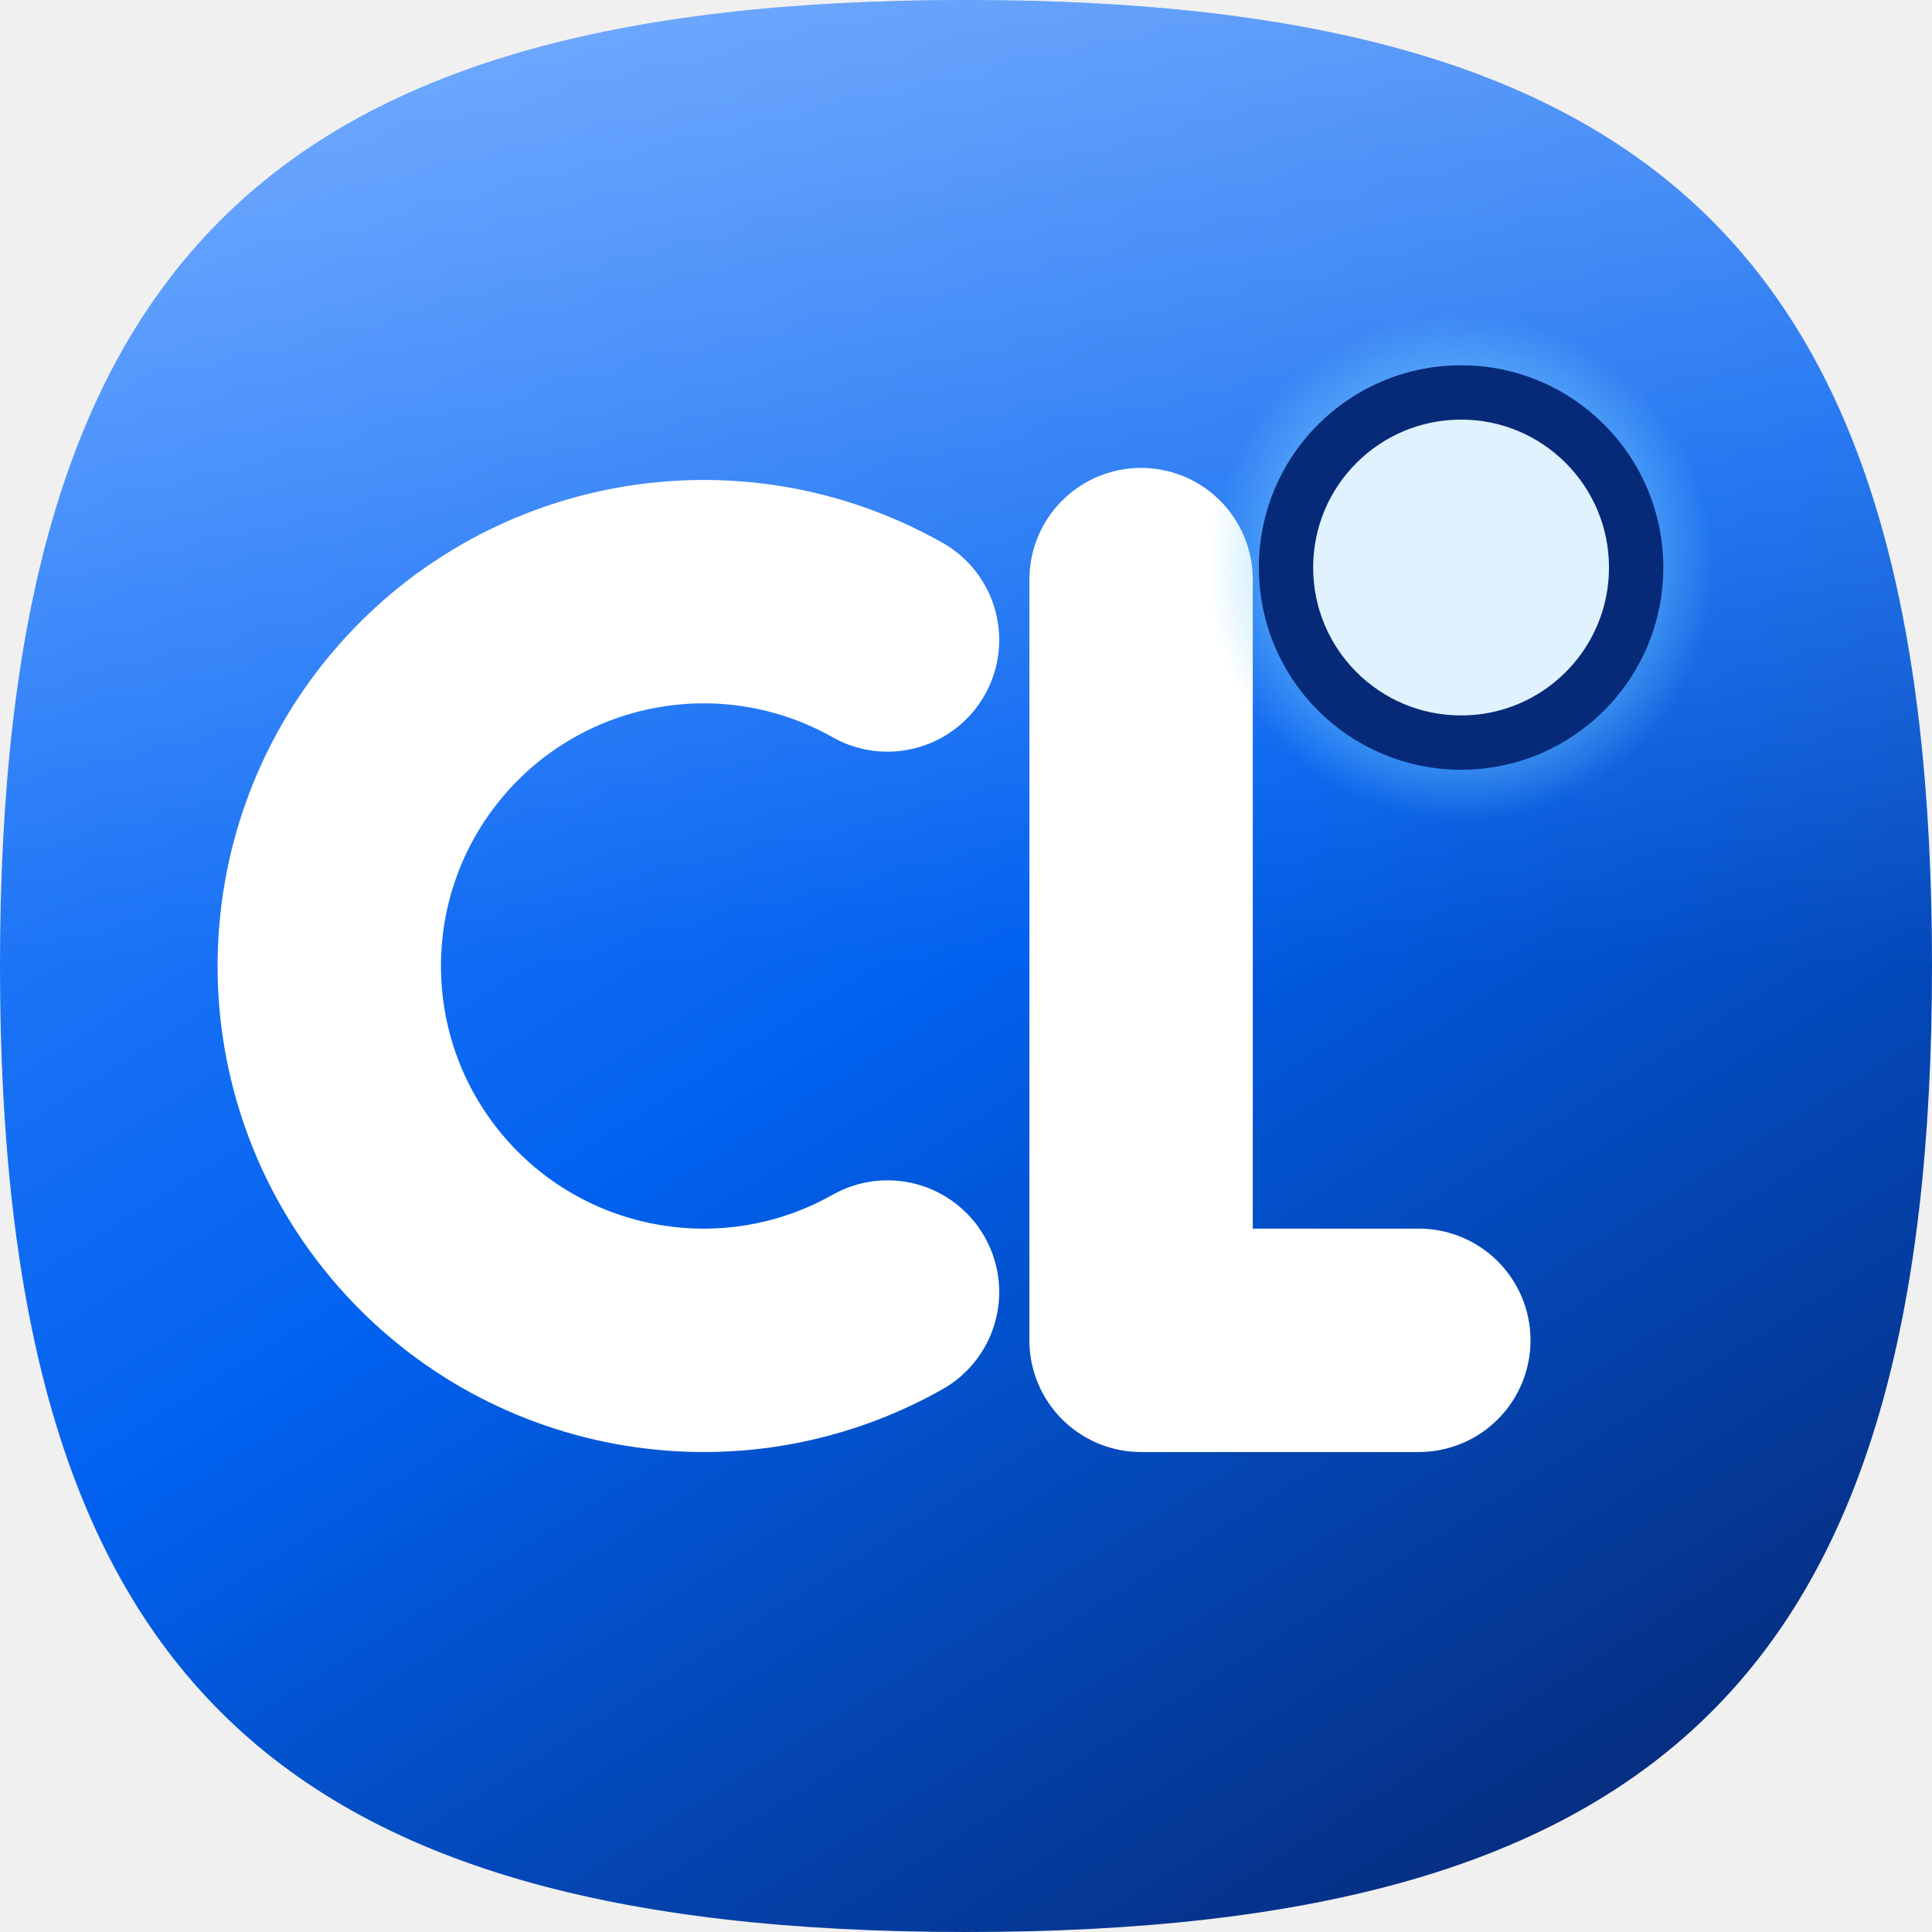
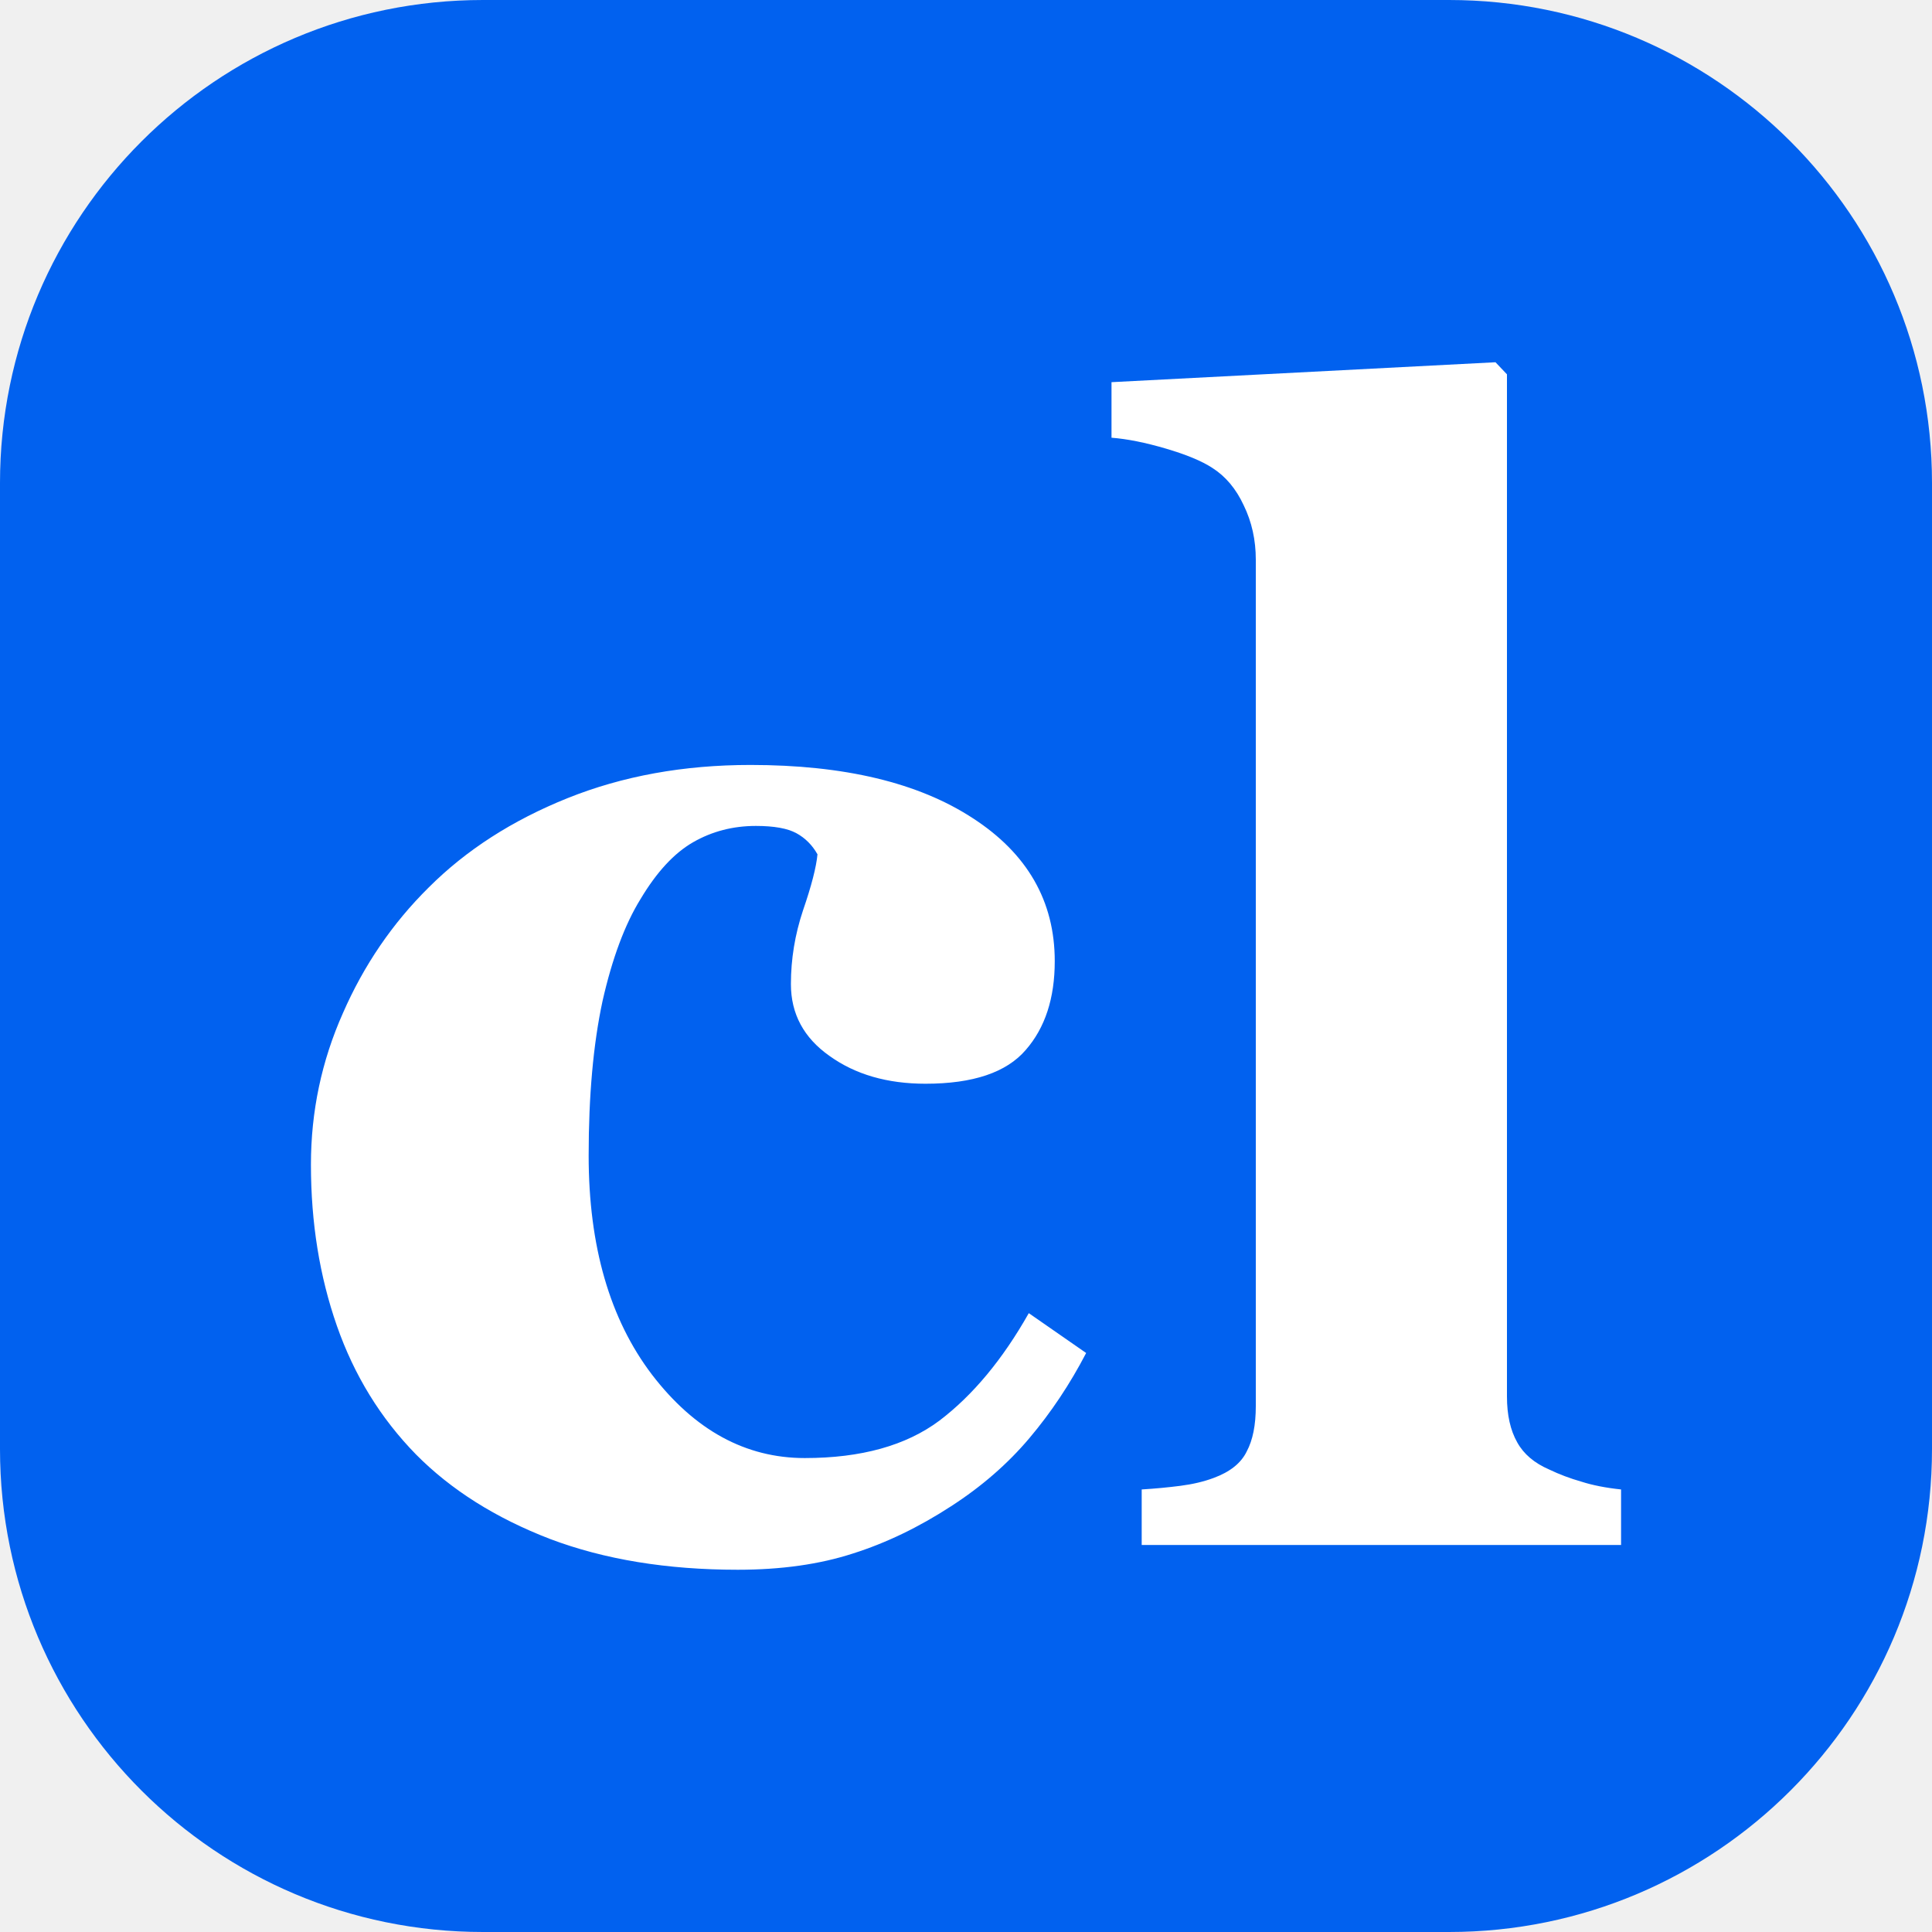
<svg xmlns="http://www.w3.org/2000/svg" viewBox="0 0 32 32">
-   <defs>
-     <linearGradient id="cl-bg" x1="6" y1="0" x2="26" y2="32" gradientUnits="userSpaceOnUse">
-       <stop offset="0" stop-color="#3D8BFF" />
-       <stop offset=".5" stop-color="#0161EF" />
-       <stop offset="1" stop-color="#062A78" />
-     </linearGradient>
-     <linearGradient id="cl-hl" x1="16" y1="0" x2="16" y2="16" gradientUnits="userSpaceOnUse">
-       <stop offset="0" stop-color="#fff" stop-opacity=".28" />
-       <stop offset="1" stop-color="#fff" stop-opacity="0" />
-     </linearGradient>
-     <radialGradient id="cl-glow" cx="24.2" cy="9.4" r="4.2" gradientUnits="userSpaceOnUse">
-       <stop offset="0" stop-color="#BAE6FD" />
-       <stop offset=".55" stop-color="#7DD3FC" />
-       <stop offset="1" stop-color="#7DD3FC" stop-opacity="0" />
-     </radialGradient>
-   </defs>
-   <path d="M16 0C27.6 0 32 4.4 32 16S27.6 32 16 32 0 27.6 0 16 4.4 0 16 0Z" fill="url(#cl-bg)" />
-   <path d="M16 0C27.6 0 32 4.4 32 16S27.6 32 16 32 0 27.6 0 16 4.4 0 16 0Z" fill="url(#cl-hl)" />
-   <g fill="none" stroke="#fff" stroke-width="3.7" stroke-linecap="round" stroke-linejoin="round">
-     <path d="M14.7 10.6a6.2 6.2 0 1 0 0 10.8" />
-     <path d="M18.9 9.6v12.6h4.6" />
-   </g>
-   <circle cx="24.2" cy="9.4" r="4.2" fill="url(#cl-glow)" opacity=".7" />
-   <circle cx="24.2" cy="9.4" r="2.9" fill="#E0F2FE" stroke="#062A78" stroke-width=".9" />
+   <rect width="32" height="32" rx="8" fill="#0161EF" />
+   <path fill="#fff" d="M12.22 26Q10.46 26 9.11 25.49Q7.76 24.97 6.89 24.09Q6.01 23.19 5.58 21.96Q5.15 20.73 5.15 19.29Q5.15 17.97 5.68 16.78Q6.2 15.59 7.1 14.7Q8.03 13.77 9.4 13.22Q10.77 12.67 12.43 12.67Q14.76 12.67 16.11 13.55Q17.47 14.43 17.47 15.92Q17.47 16.84 16.99 17.39Q16.51 17.95 15.33 17.95Q14.38 17.95 13.74 17.49Q13.1 17.04 13.1 16.3Q13.1 15.68 13.3 15.08Q13.51 14.47 13.54 14.15Q13.41 13.92 13.19 13.8Q12.97 13.68 12.52 13.68Q11.95 13.68 11.48 13.95Q11.01 14.22 10.61 14.89Q10.22 15.52 9.98 16.58Q9.75 17.65 9.75 19.14Q9.75 21.39 10.8 22.77Q11.86 24.15 13.33 24.15Q14.73 24.15 15.56 23.53Q16.39 22.9 17.04 21.75L17.99 22.41Q17.59 23.18 17.05 23.82Q16.51 24.46 15.75 24.95Q14.95 25.47 14.13 25.73Q13.3 26 12.22 26ZM26.85 25.59H18.91V24.67Q19.24 24.65 19.55 24.61Q19.86 24.57 20.1 24.48Q20.51 24.33 20.65 24.04Q20.8 23.76 20.8 23.29V9.27Q20.8 8.78 20.6 8.37Q20.41 7.96 20.08 7.75Q19.82 7.58 19.31 7.43Q18.8 7.28 18.41 7.25V6.33L24.77 6L24.96 6.2V23.13Q24.96 23.59 25.13 23.89Q25.29 24.18 25.66 24.34Q25.91 24.46 26.19 24.54Q26.47 24.63 26.85 24.67Z" />
</svg>
